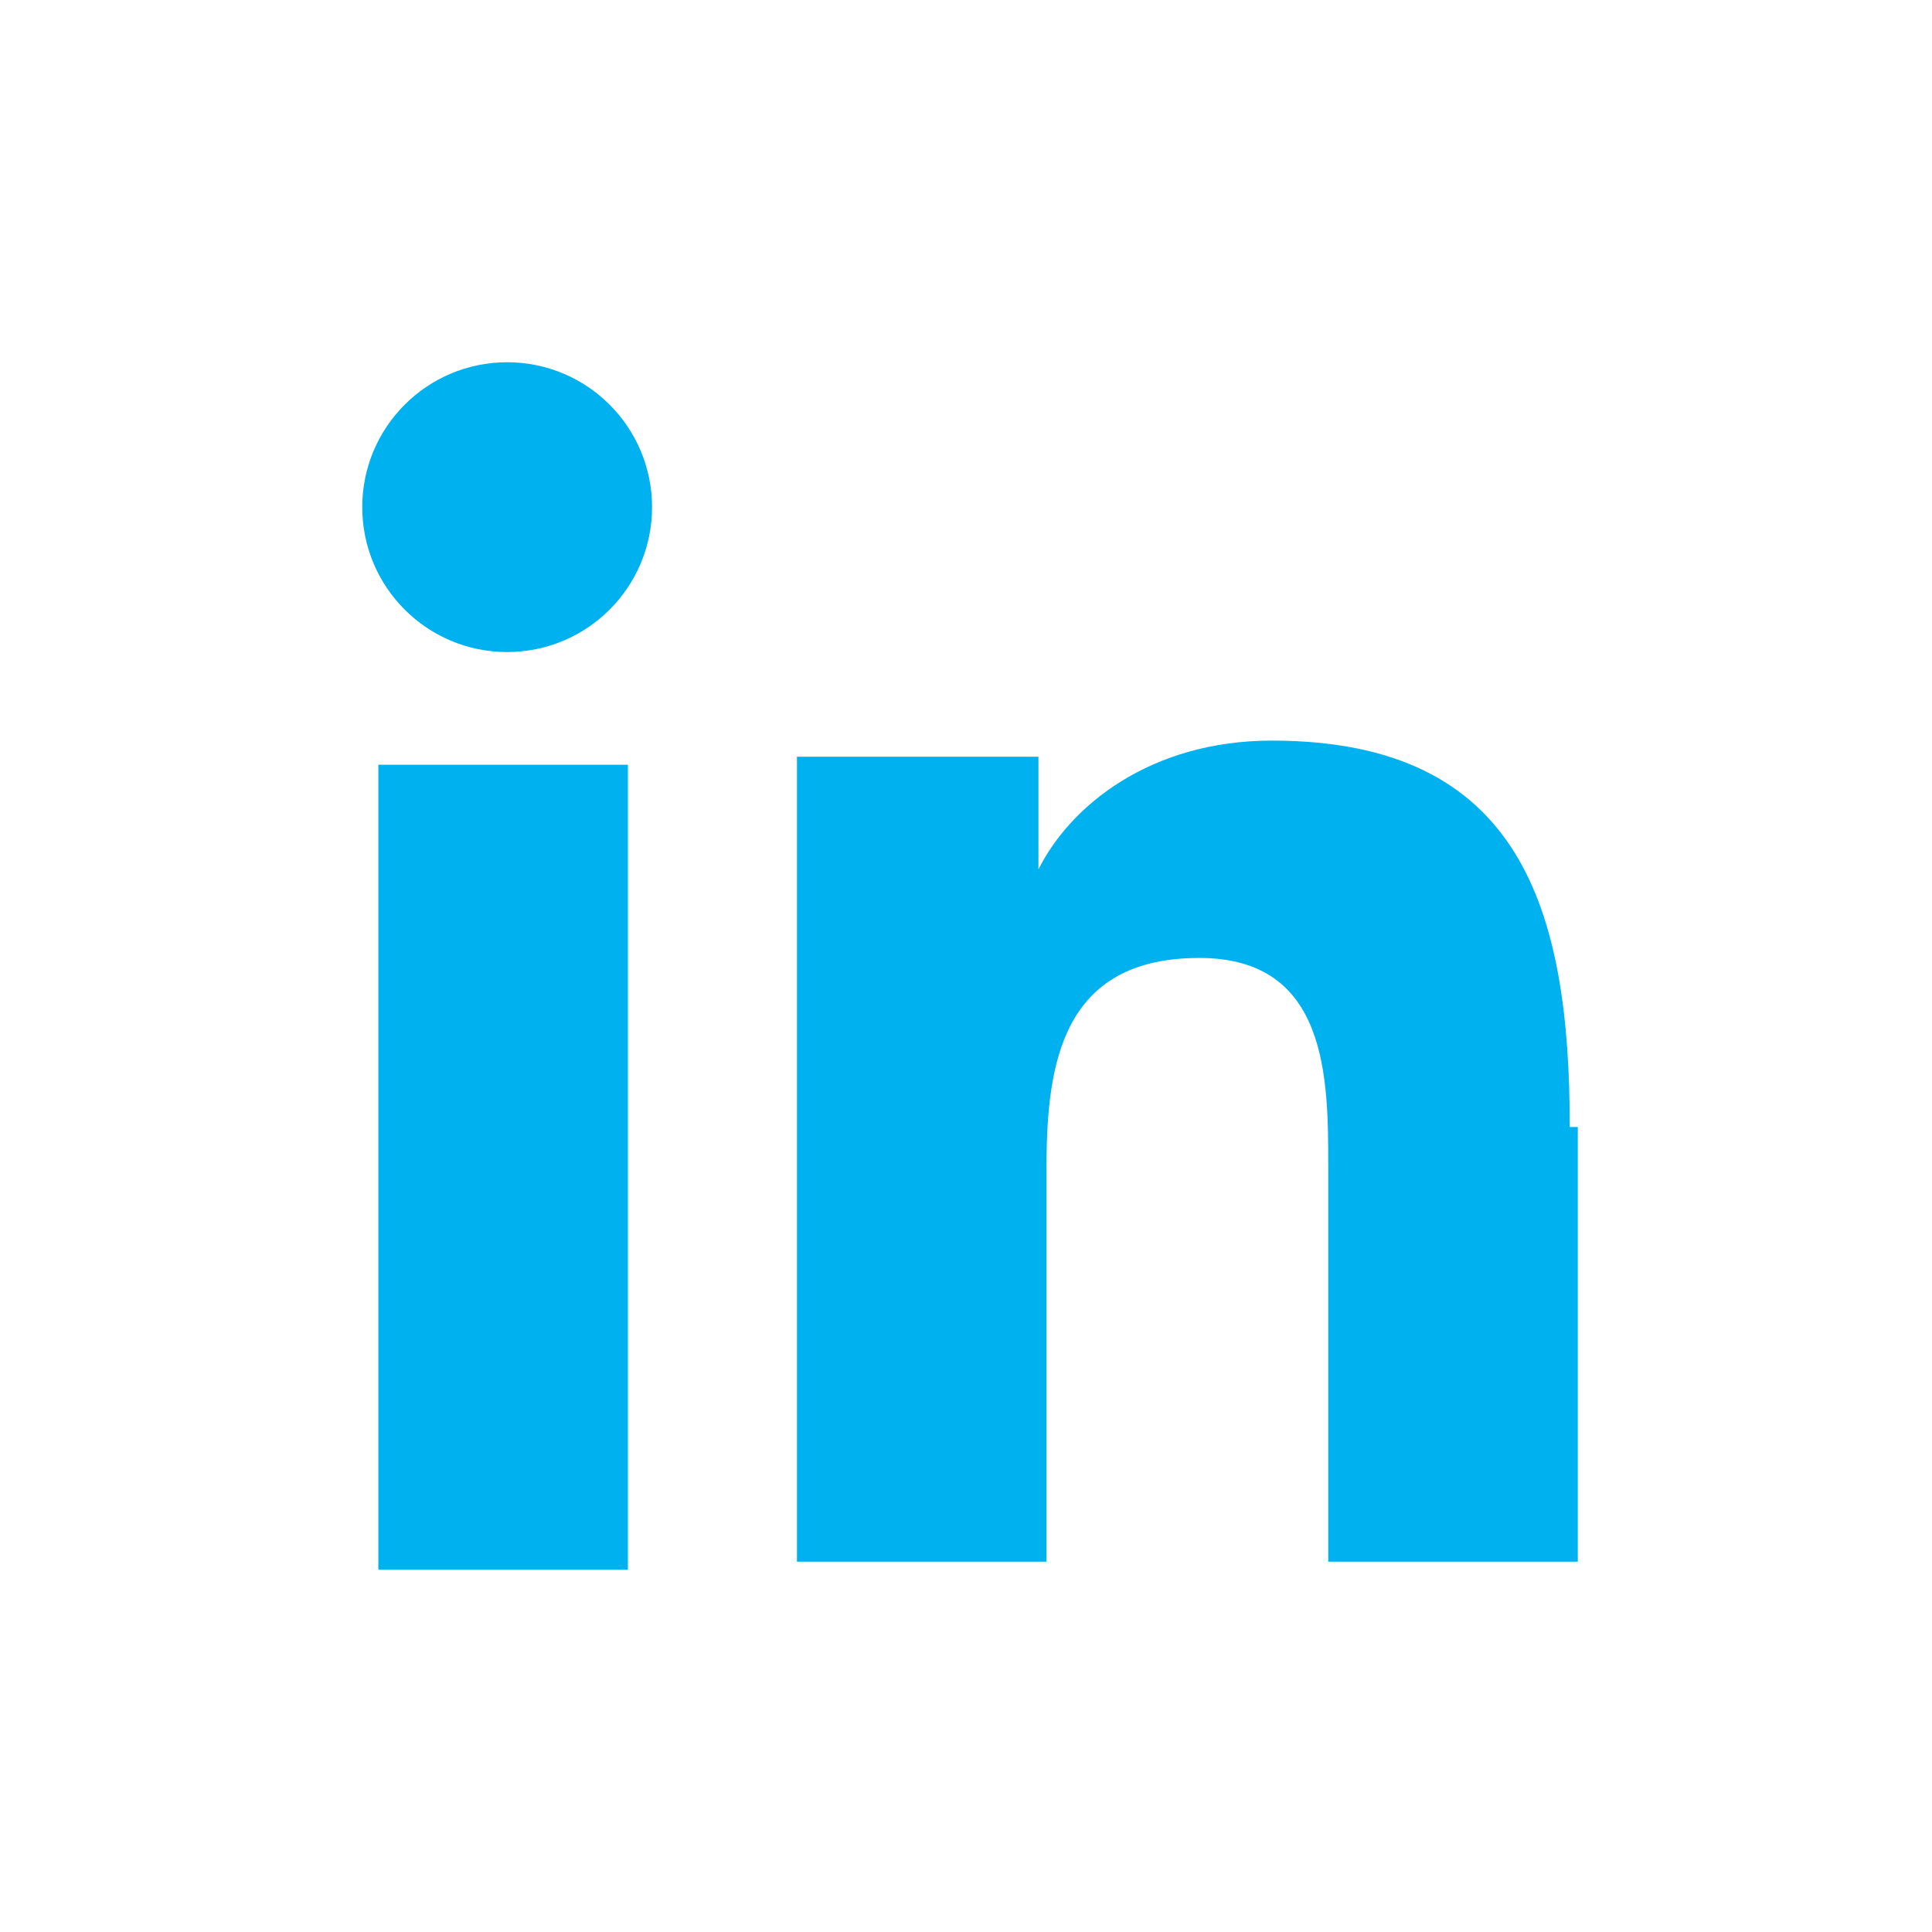
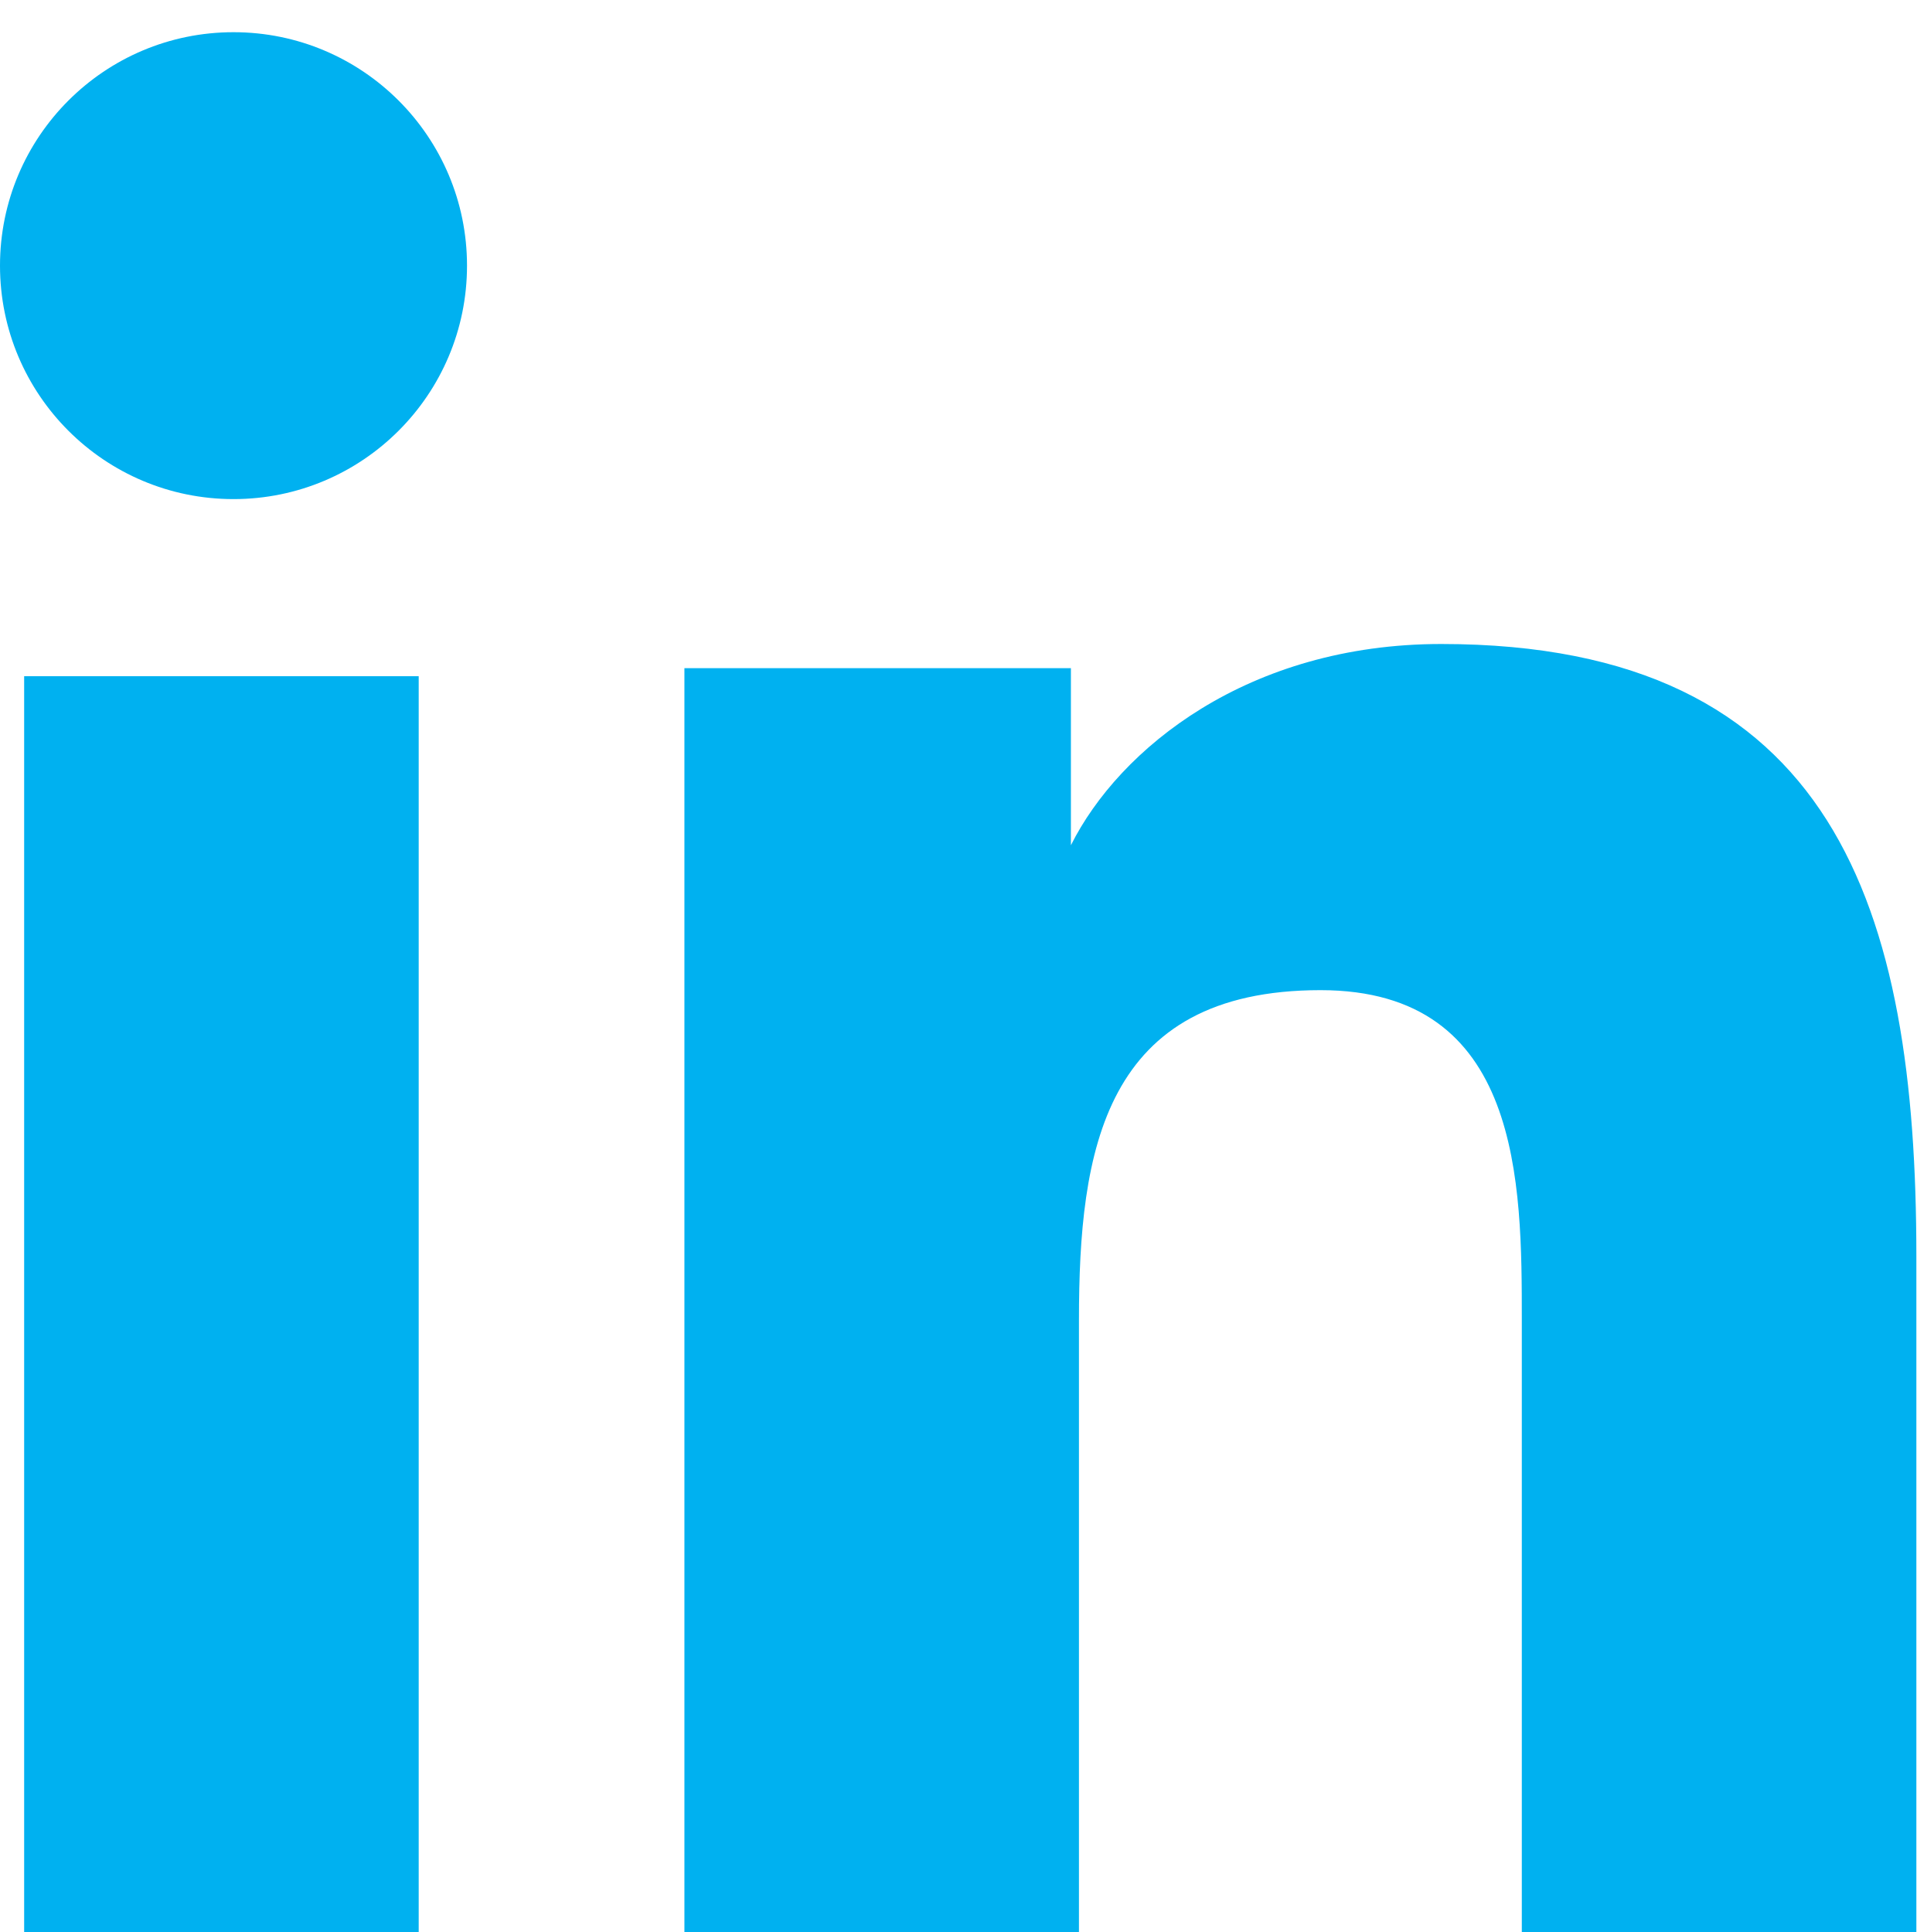
- <svg xmlns="http://www.w3.org/2000/svg" version="1.1" id="Layer_1" x="0px" y="0px" width="24px" height="24px" viewBox="-12 780 24 24" enable-background="new -12 780 24 24" xml:space="preserve">
+ <svg xmlns="http://www.w3.org/2000/svg" version="1.1" id="Layer_1" x="0px" y="0px" width="23.8px" height="24px" viewBox="1.7 -5.6 23.8 24" enable-background="new 1.7 -5.6 23.8 24" xml:space="preserve">
  <g id="Icons">
</g>
  <g>
-     <path display="none" fill="#0173B2" d="M11.9,798c0,3.3-2.7,6-6,6H-6c-3.3,0-6-2.7-6-6v-12c0-3.3,2.7-6,6-6H6c3.3,0,6,2.7,6,6V798z   " />
+     <path display="none" fill="#0173B2" d="M32.5,16.3c0,5.2-4.3,9.5-9.5,9.5H4.1c-5.2,0-9.5-4.3-9.5-9.5v-19c0-5.2,4.3-9.5,9.5-9.5h19   c5.2,0,9.5,4.3,9.5,9.5v19H32.5z" />
    <g>
-       <rect x="-7.3" y="789.5" fill="#00B1F0" width="3.1" height="10" />
-       <circle fill="#00B1F0" cx="-5.7" cy="786.3" r="1.8" />
-       <path fill="#00B1F0" d="M7.5,794c0-2.7-0.6-4.8-3.7-4.8c-1.5,0-2.5,0.8-2.9,1.6h0v-1.4h-3v10h3.1v-4.9c0-1.3,0.2-2.6,1.9-2.6    c1.6,0,1.6,1.5,1.6,2.6v4.9h3.1V794z" />
+       <rect x="2" y="2.8" fill="#00B1F0" width="4.9" height="15.9" />
+       <circle fill="#00B1F0" cx="4.6" cy="-2.3" r="2.9" />
+       <path fill="#00B1F0" d="M25.5,10c0-4.3-1-7.6-5.9-7.6c-2.4,0-4,1.3-4.6,2.5l0,0V2.7h-4.8v15.9h4.9v-7.8c0-2.1,0.3-4.1,3-4.1    c2.5,0,2.5,2.4,2.5,4.1v7.8h4.9V10H25.5z" />
    </g>
  </g>
</svg>
